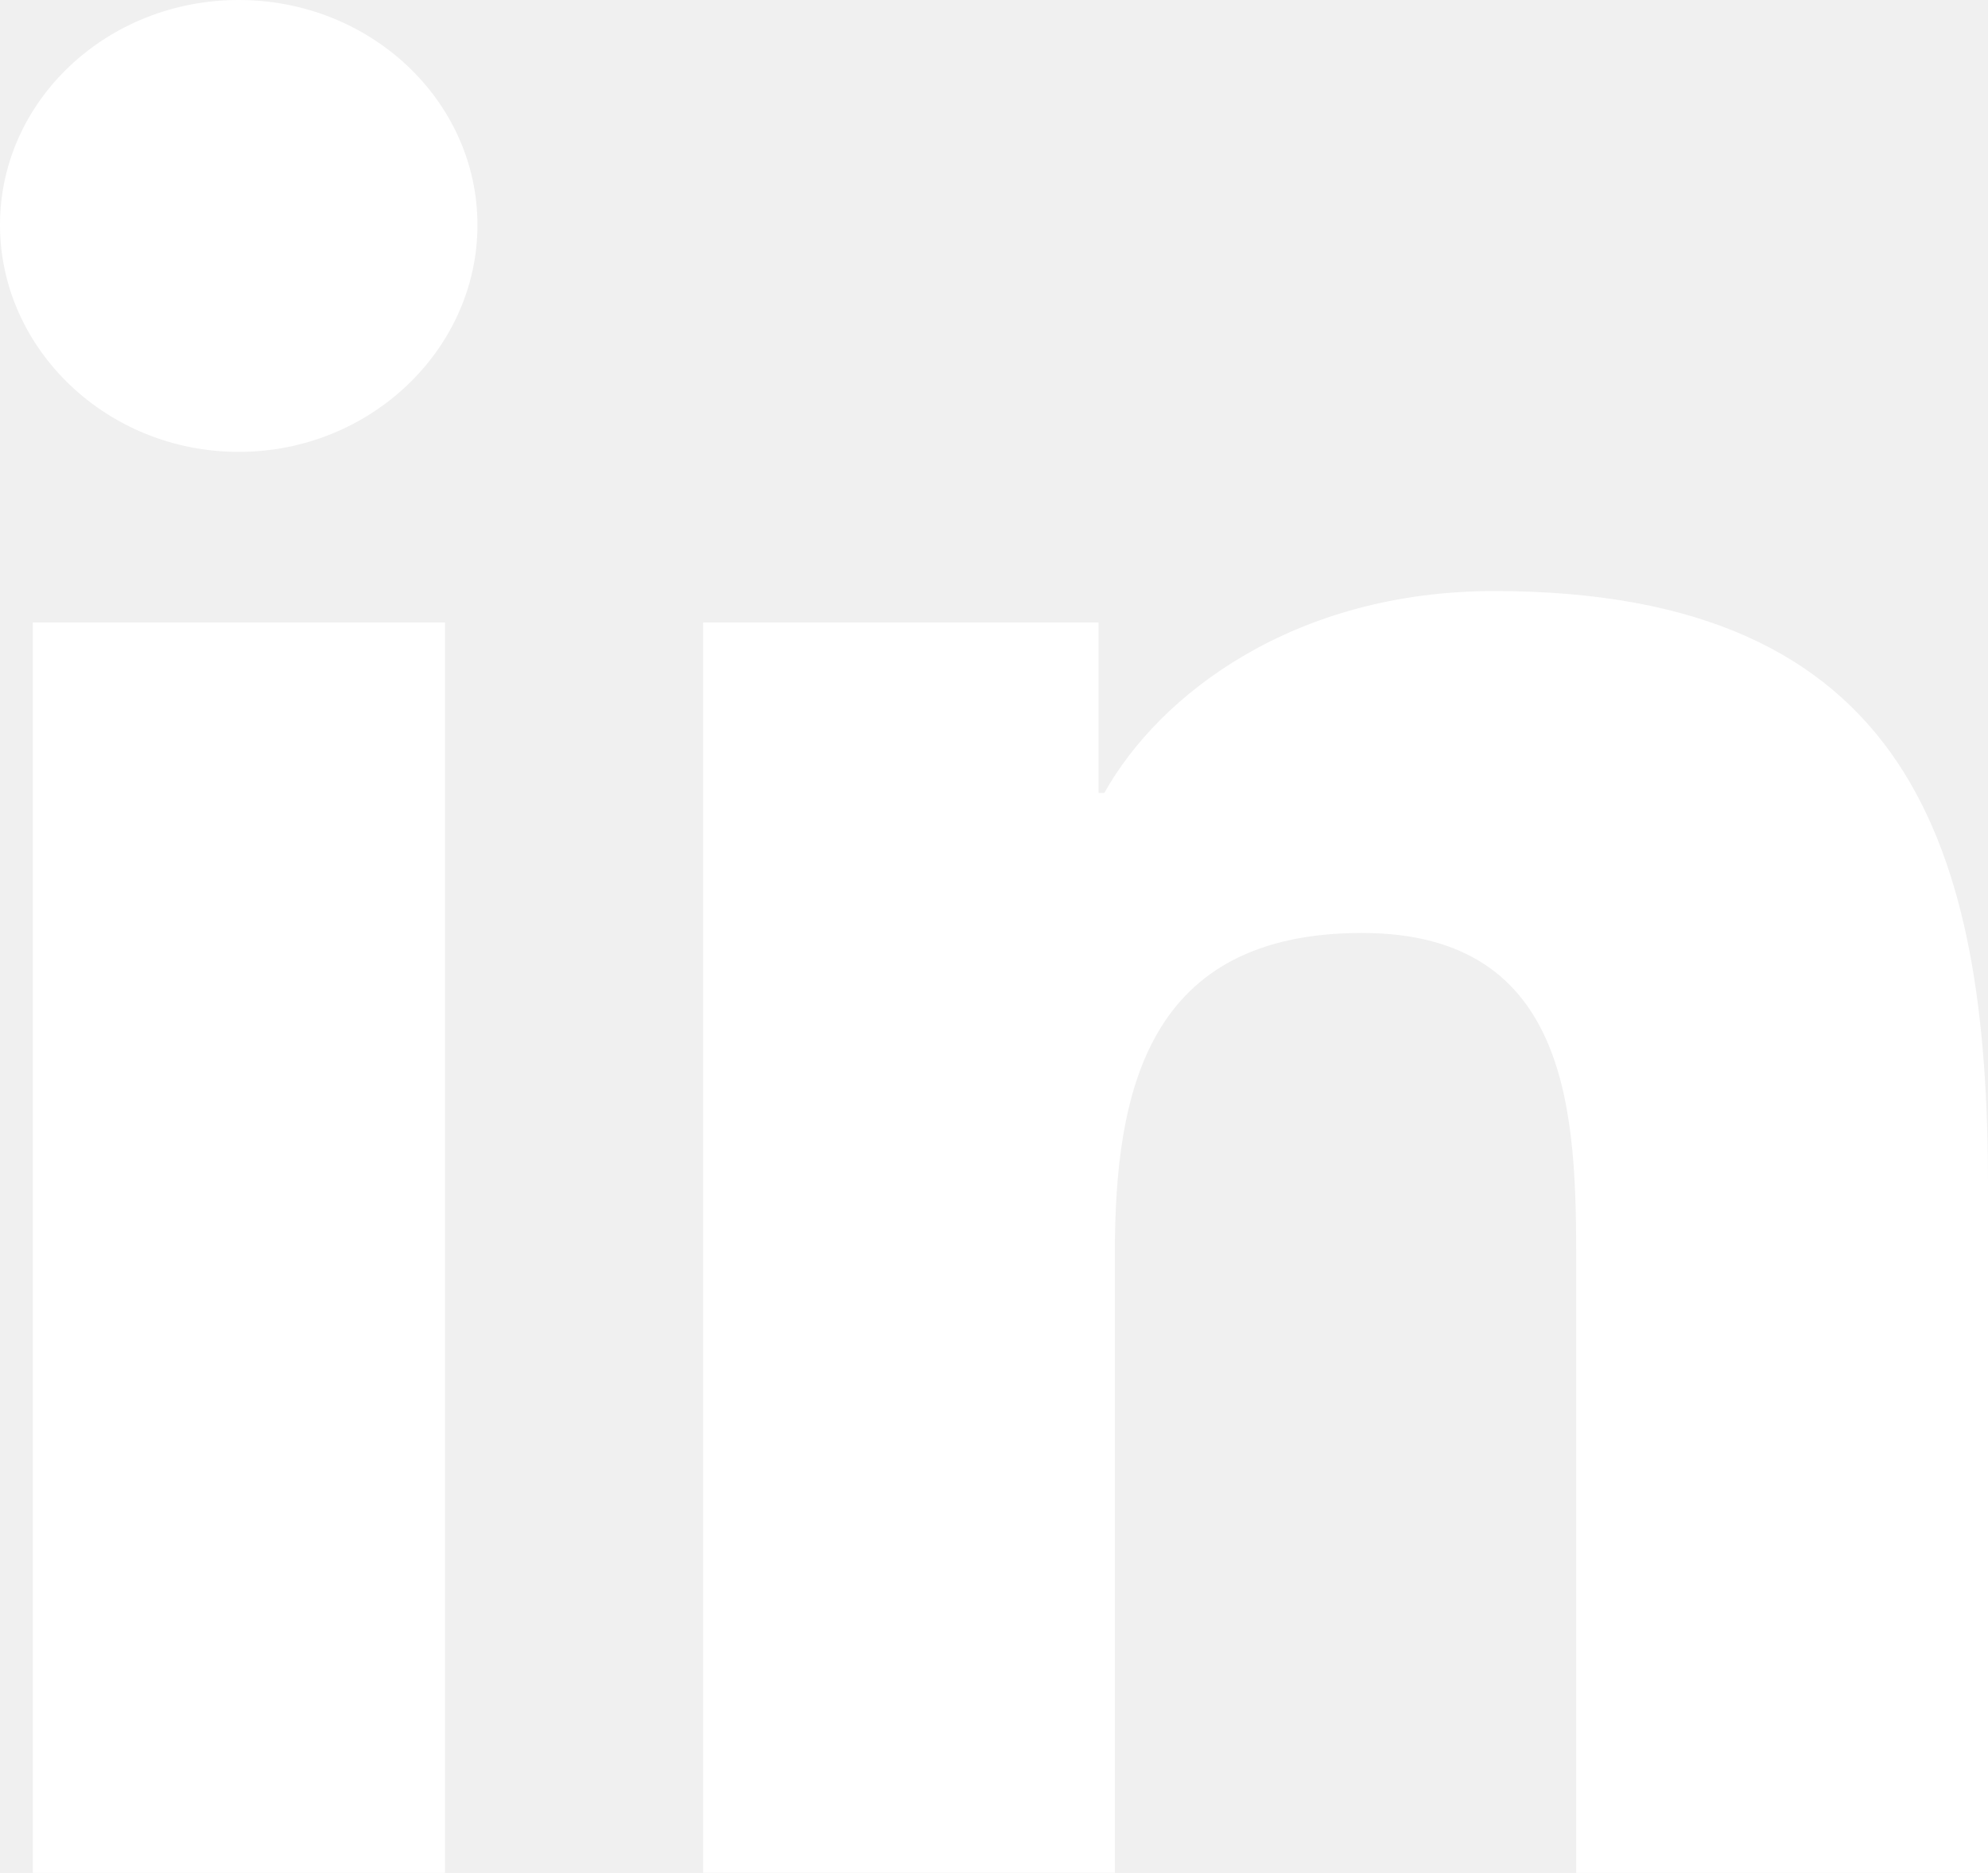
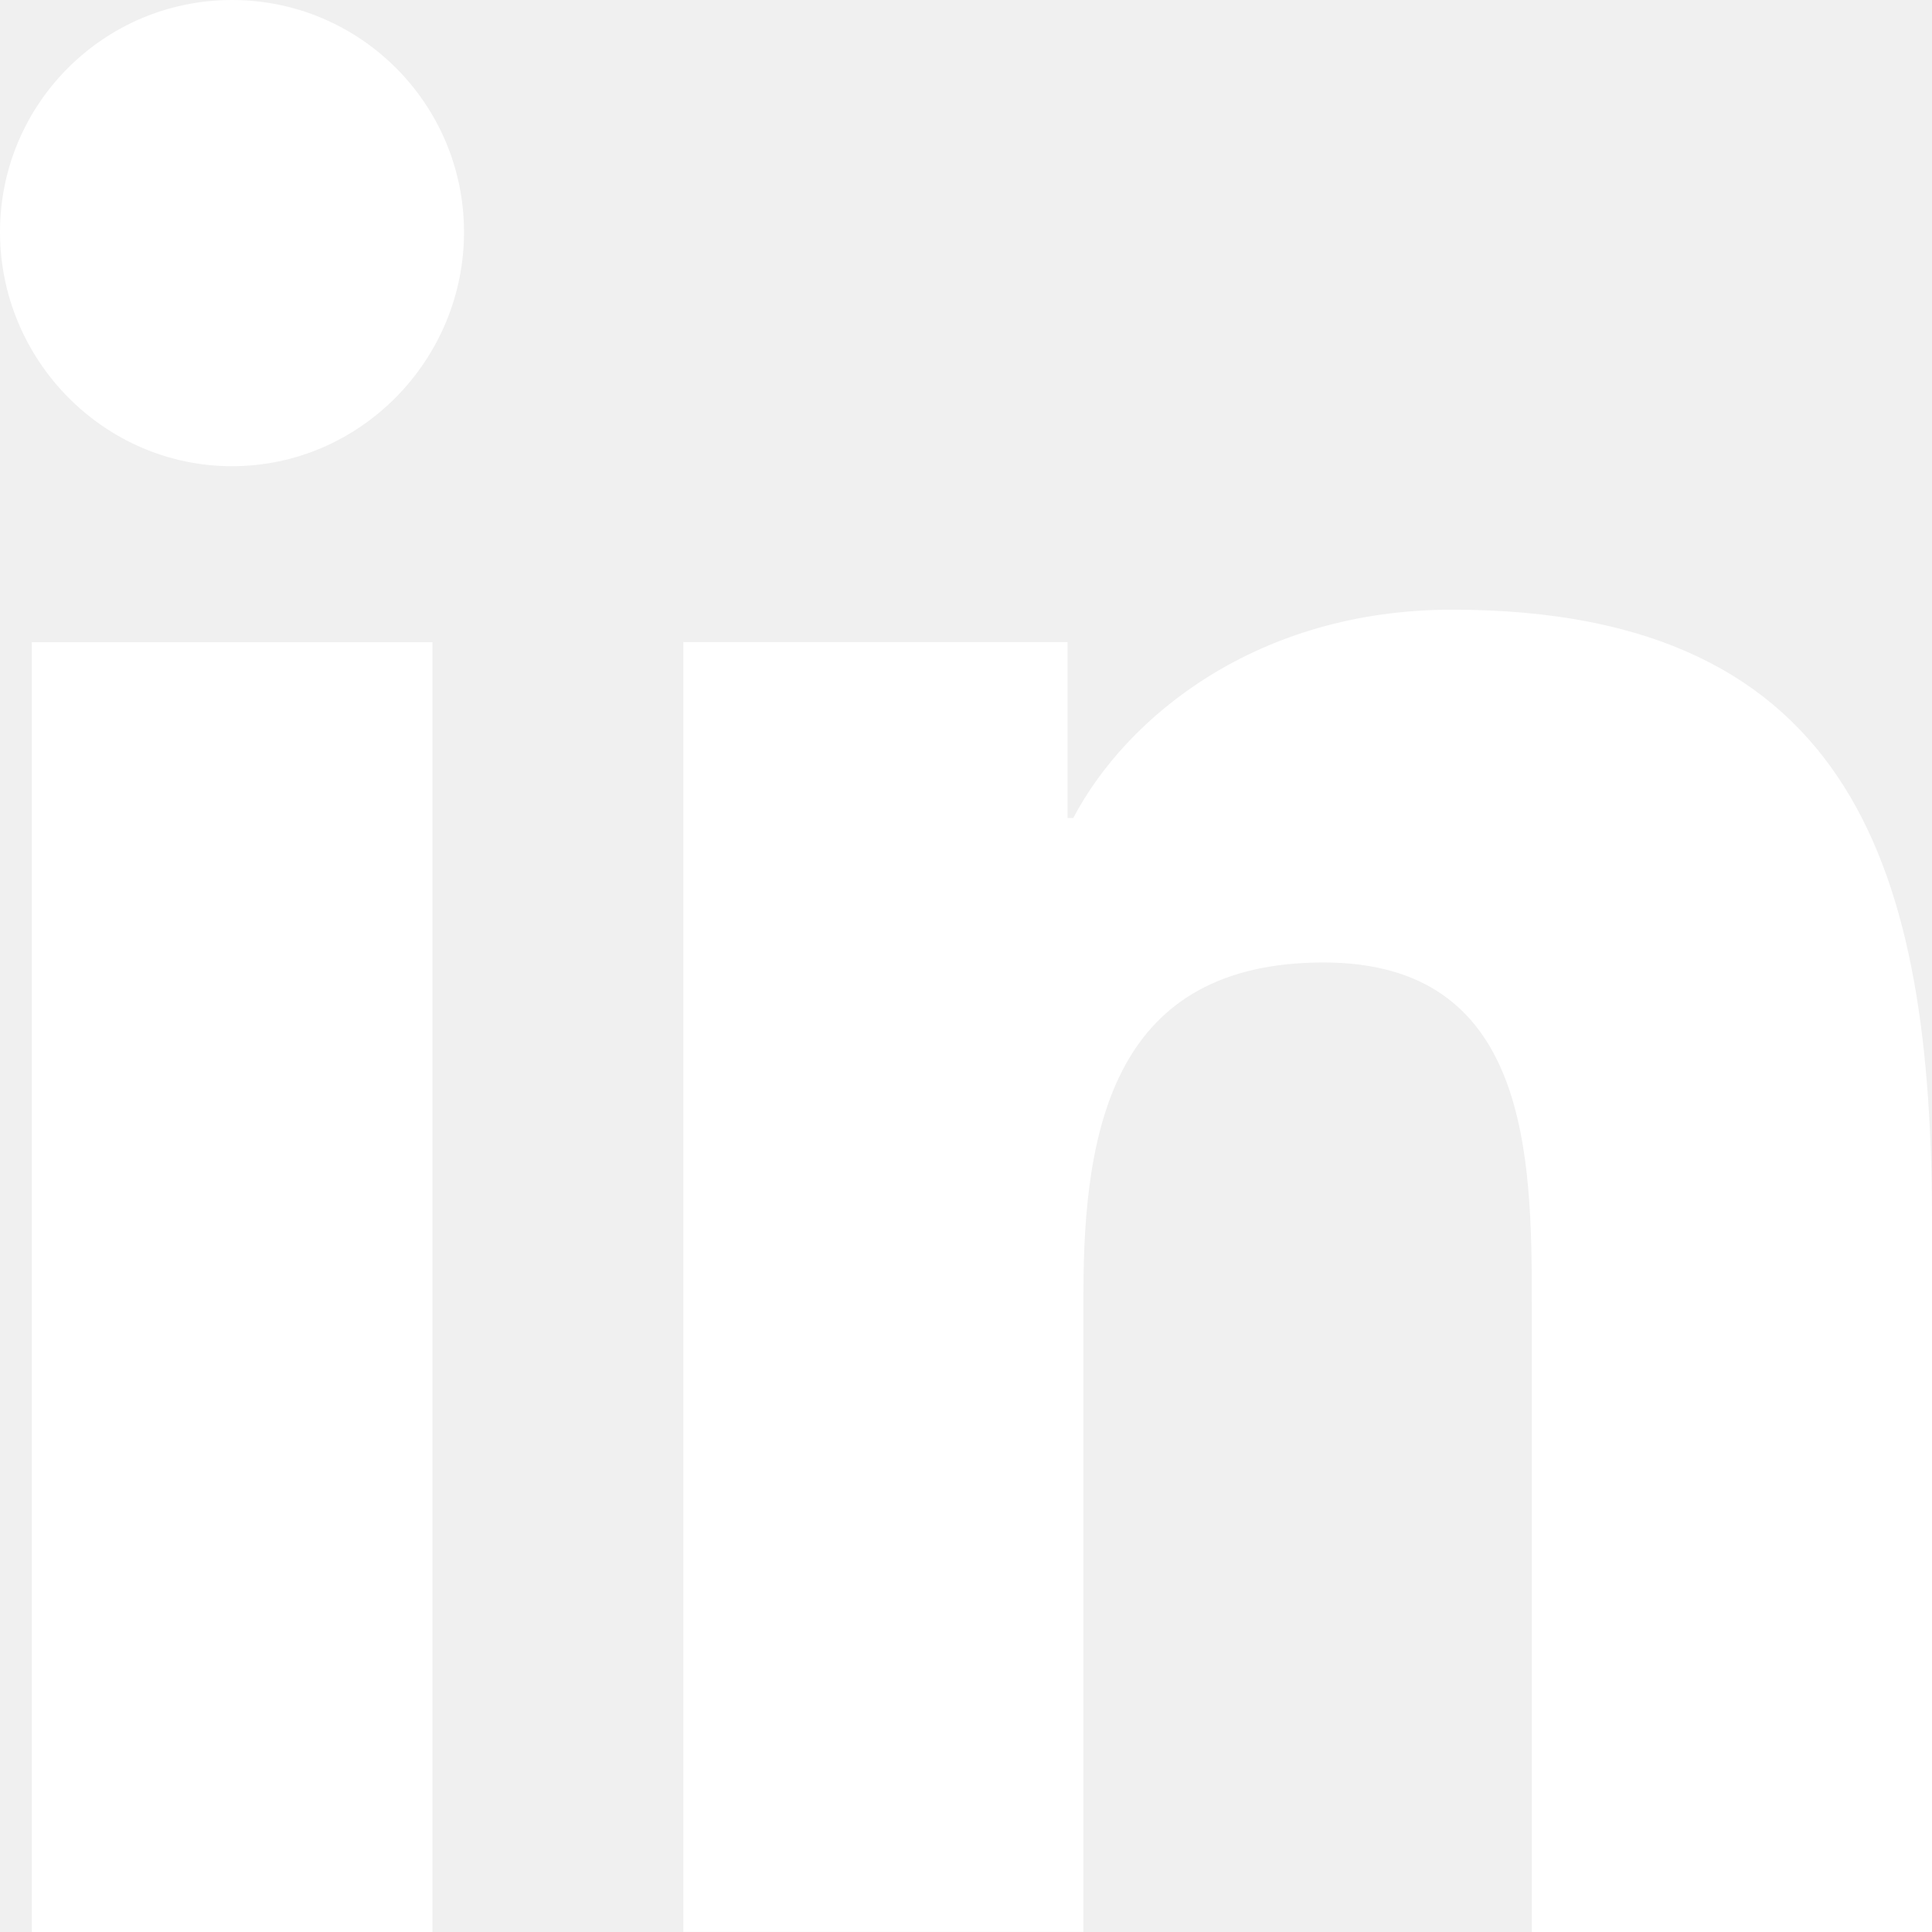
- <svg xmlns="http://www.w3.org/2000/svg" width="52" height="49" viewBox="0 0 52 49" fill="none">
-   <g clip-path="url(#clip0)">
-     <path d="M51.987 49V48.998H52V31.027C52 22.236 49.991 15.464 39.084 15.464C33.841 15.464 30.322 18.175 28.886 20.746H28.734V16.285H18.393V48.998H29.161V32.8C29.161 28.535 30.019 24.41 35.624 24.41C41.147 24.41 41.229 29.278 41.229 33.073V49H51.987Z" fill="white" />
-     <path d="M0.858 16.286H11.64V49H0.858V16.286Z" fill="white" />
-     <path d="M6.244 0C2.797 0 0 2.636 0 5.884C0 9.132 2.797 11.823 6.244 11.823C9.691 11.823 12.489 9.132 12.489 5.884C12.486 2.636 9.689 0 6.244 0V0Z" fill="white" />
-   </g>
-   <defs>
-     <clipPath id="clip0">
-       <rect width="52" height="49" fill="white" />
-     </clipPath>
-   </defs>
+ <svg xmlns="http://www.w3.org/2000/svg" width="23" height="23" viewBox="0 0 23 23" fill="none">
+   <path d="M22.994 23V22.999H23V14.564C23 10.437 22.112 7.258 17.287 7.258C14.968 7.258 13.412 8.531 12.777 9.738H12.709V7.644H8.135V22.999H12.898V15.396C12.898 13.394 13.278 11.458 15.757 11.458C18.2 11.458 18.236 13.742 18.236 15.524V23H22.994Z" fill="white" />
+   <path d="M0.379 7.645H5.148V23H0.379V7.645Z" fill="white" />
+   <path d="M2.762 0C1.237 0 0 1.237 0 2.762C0 4.287 1.237 5.55 2.762 5.55C4.287 5.55 5.524 4.287 5.524 2.762C5.523 1.237 4.286 0 2.762 0V0Z" fill="white" />
</svg>
